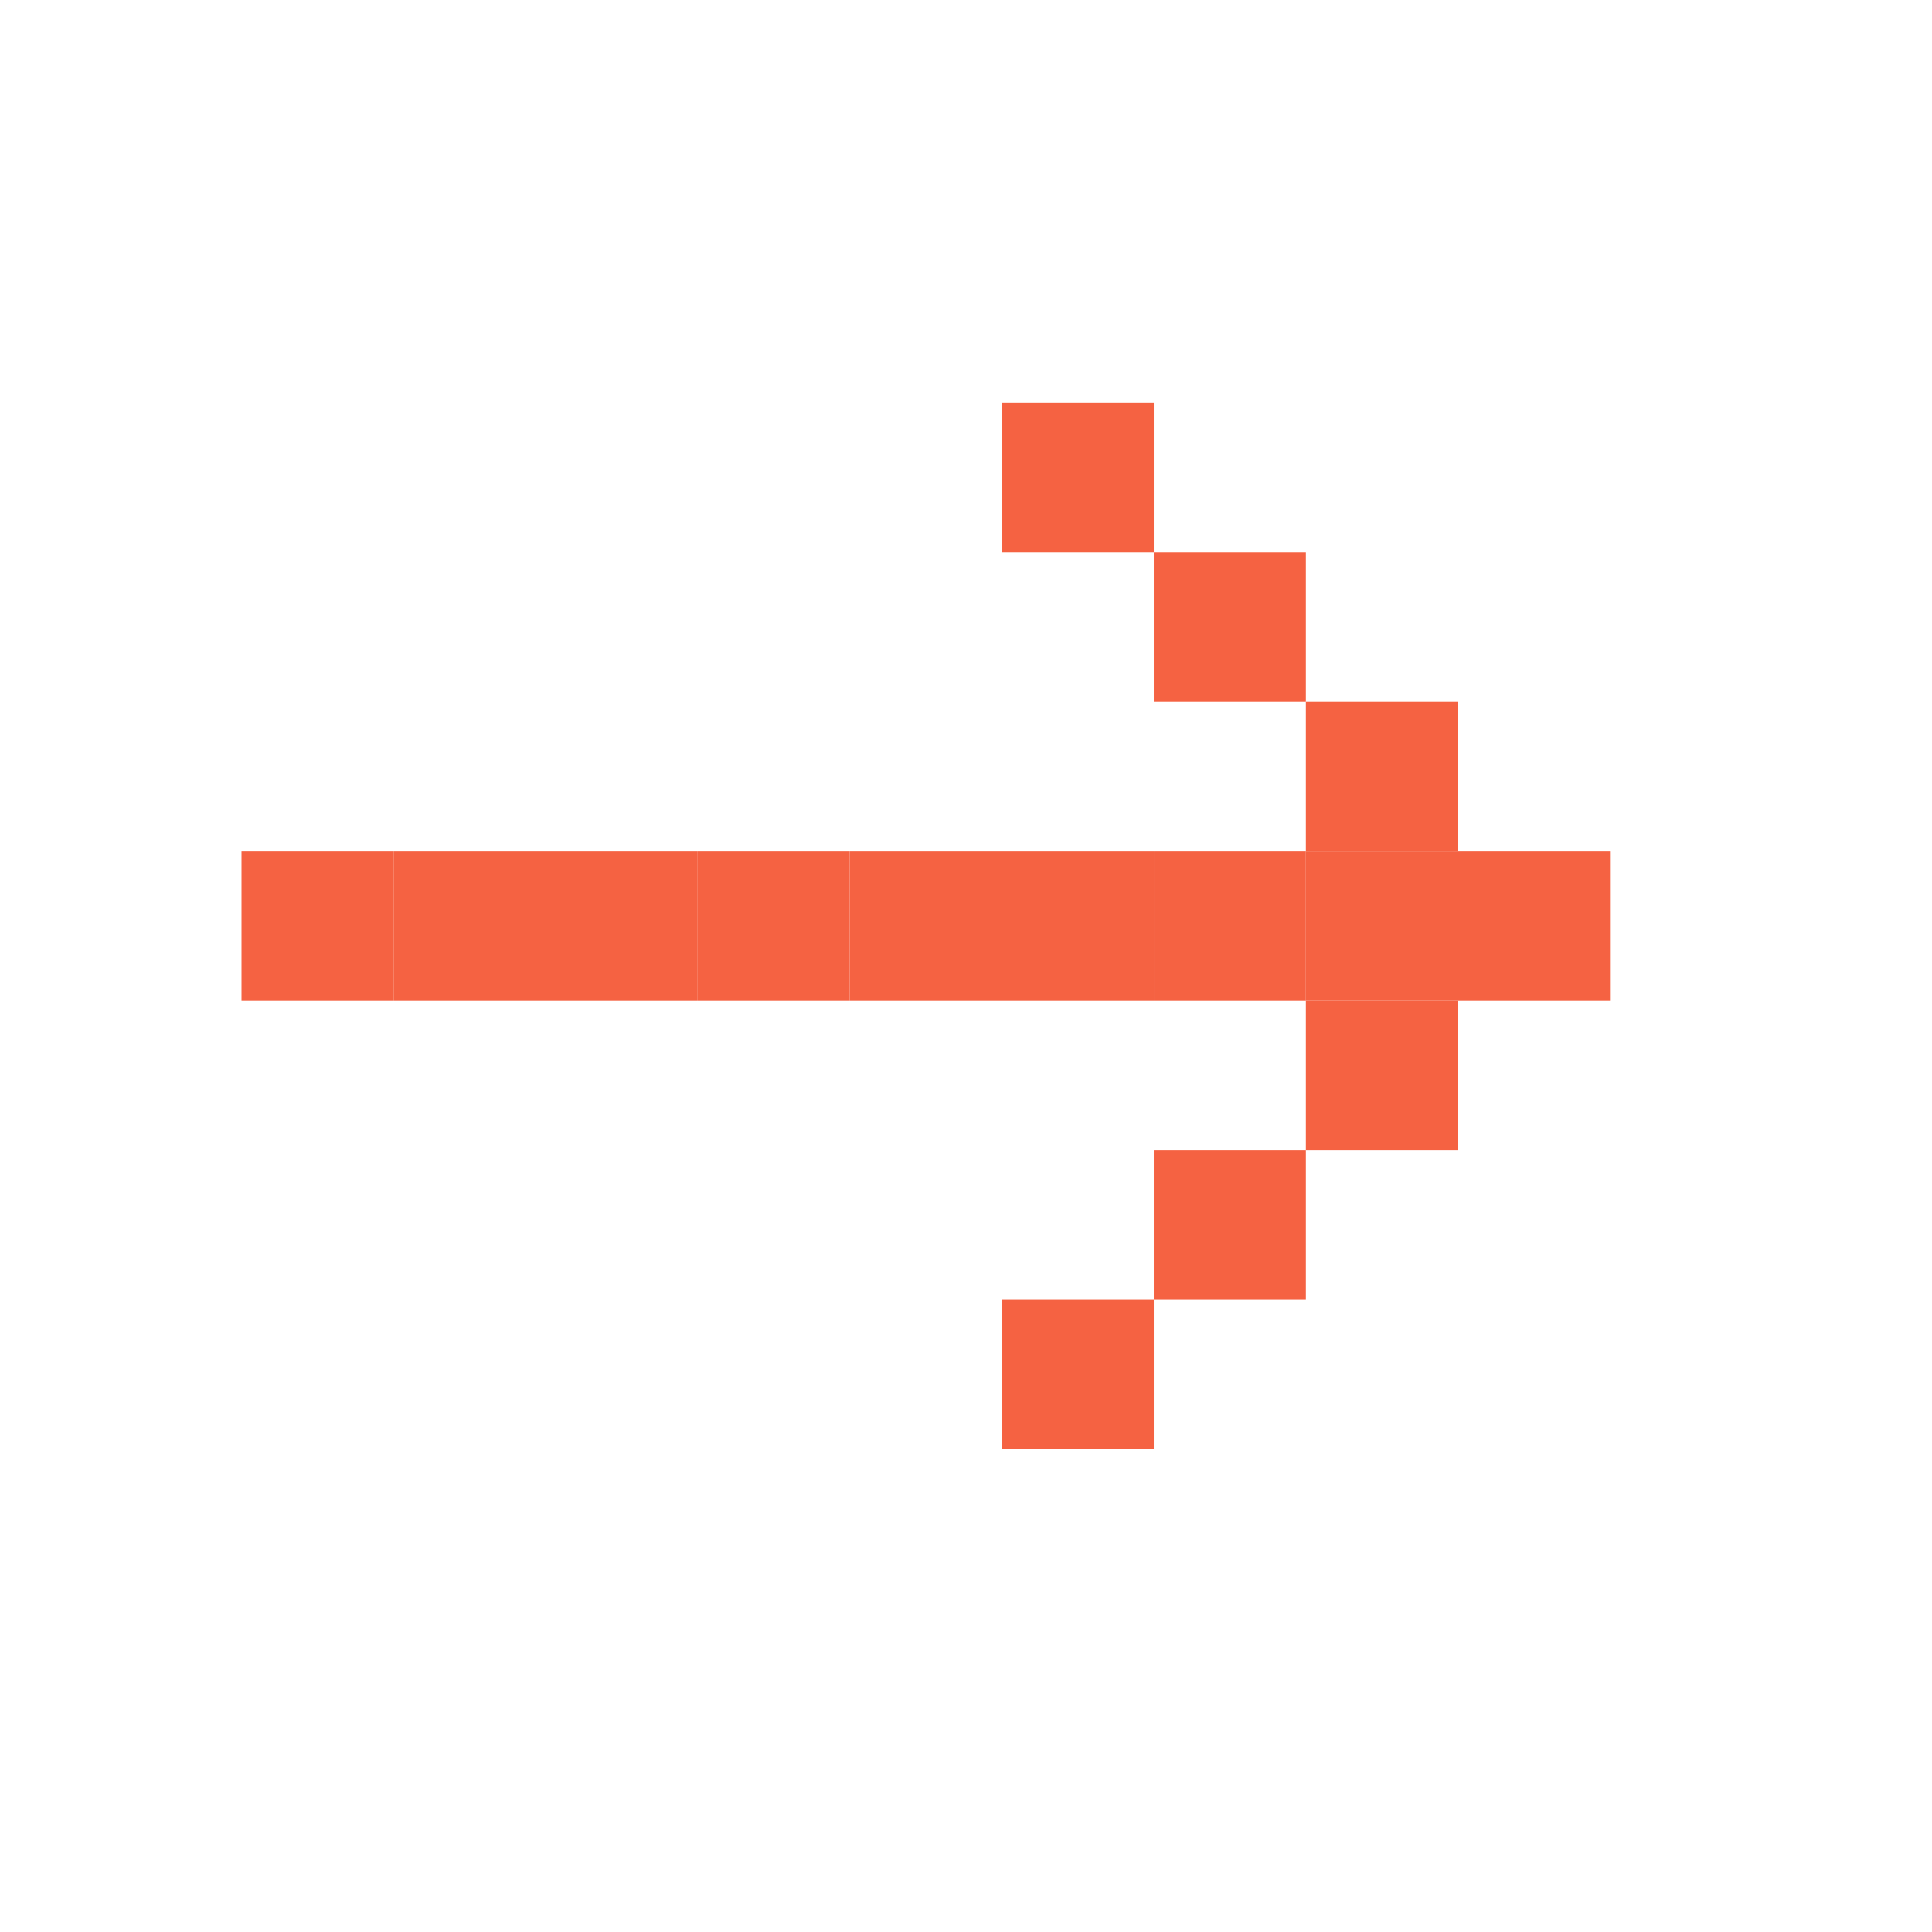
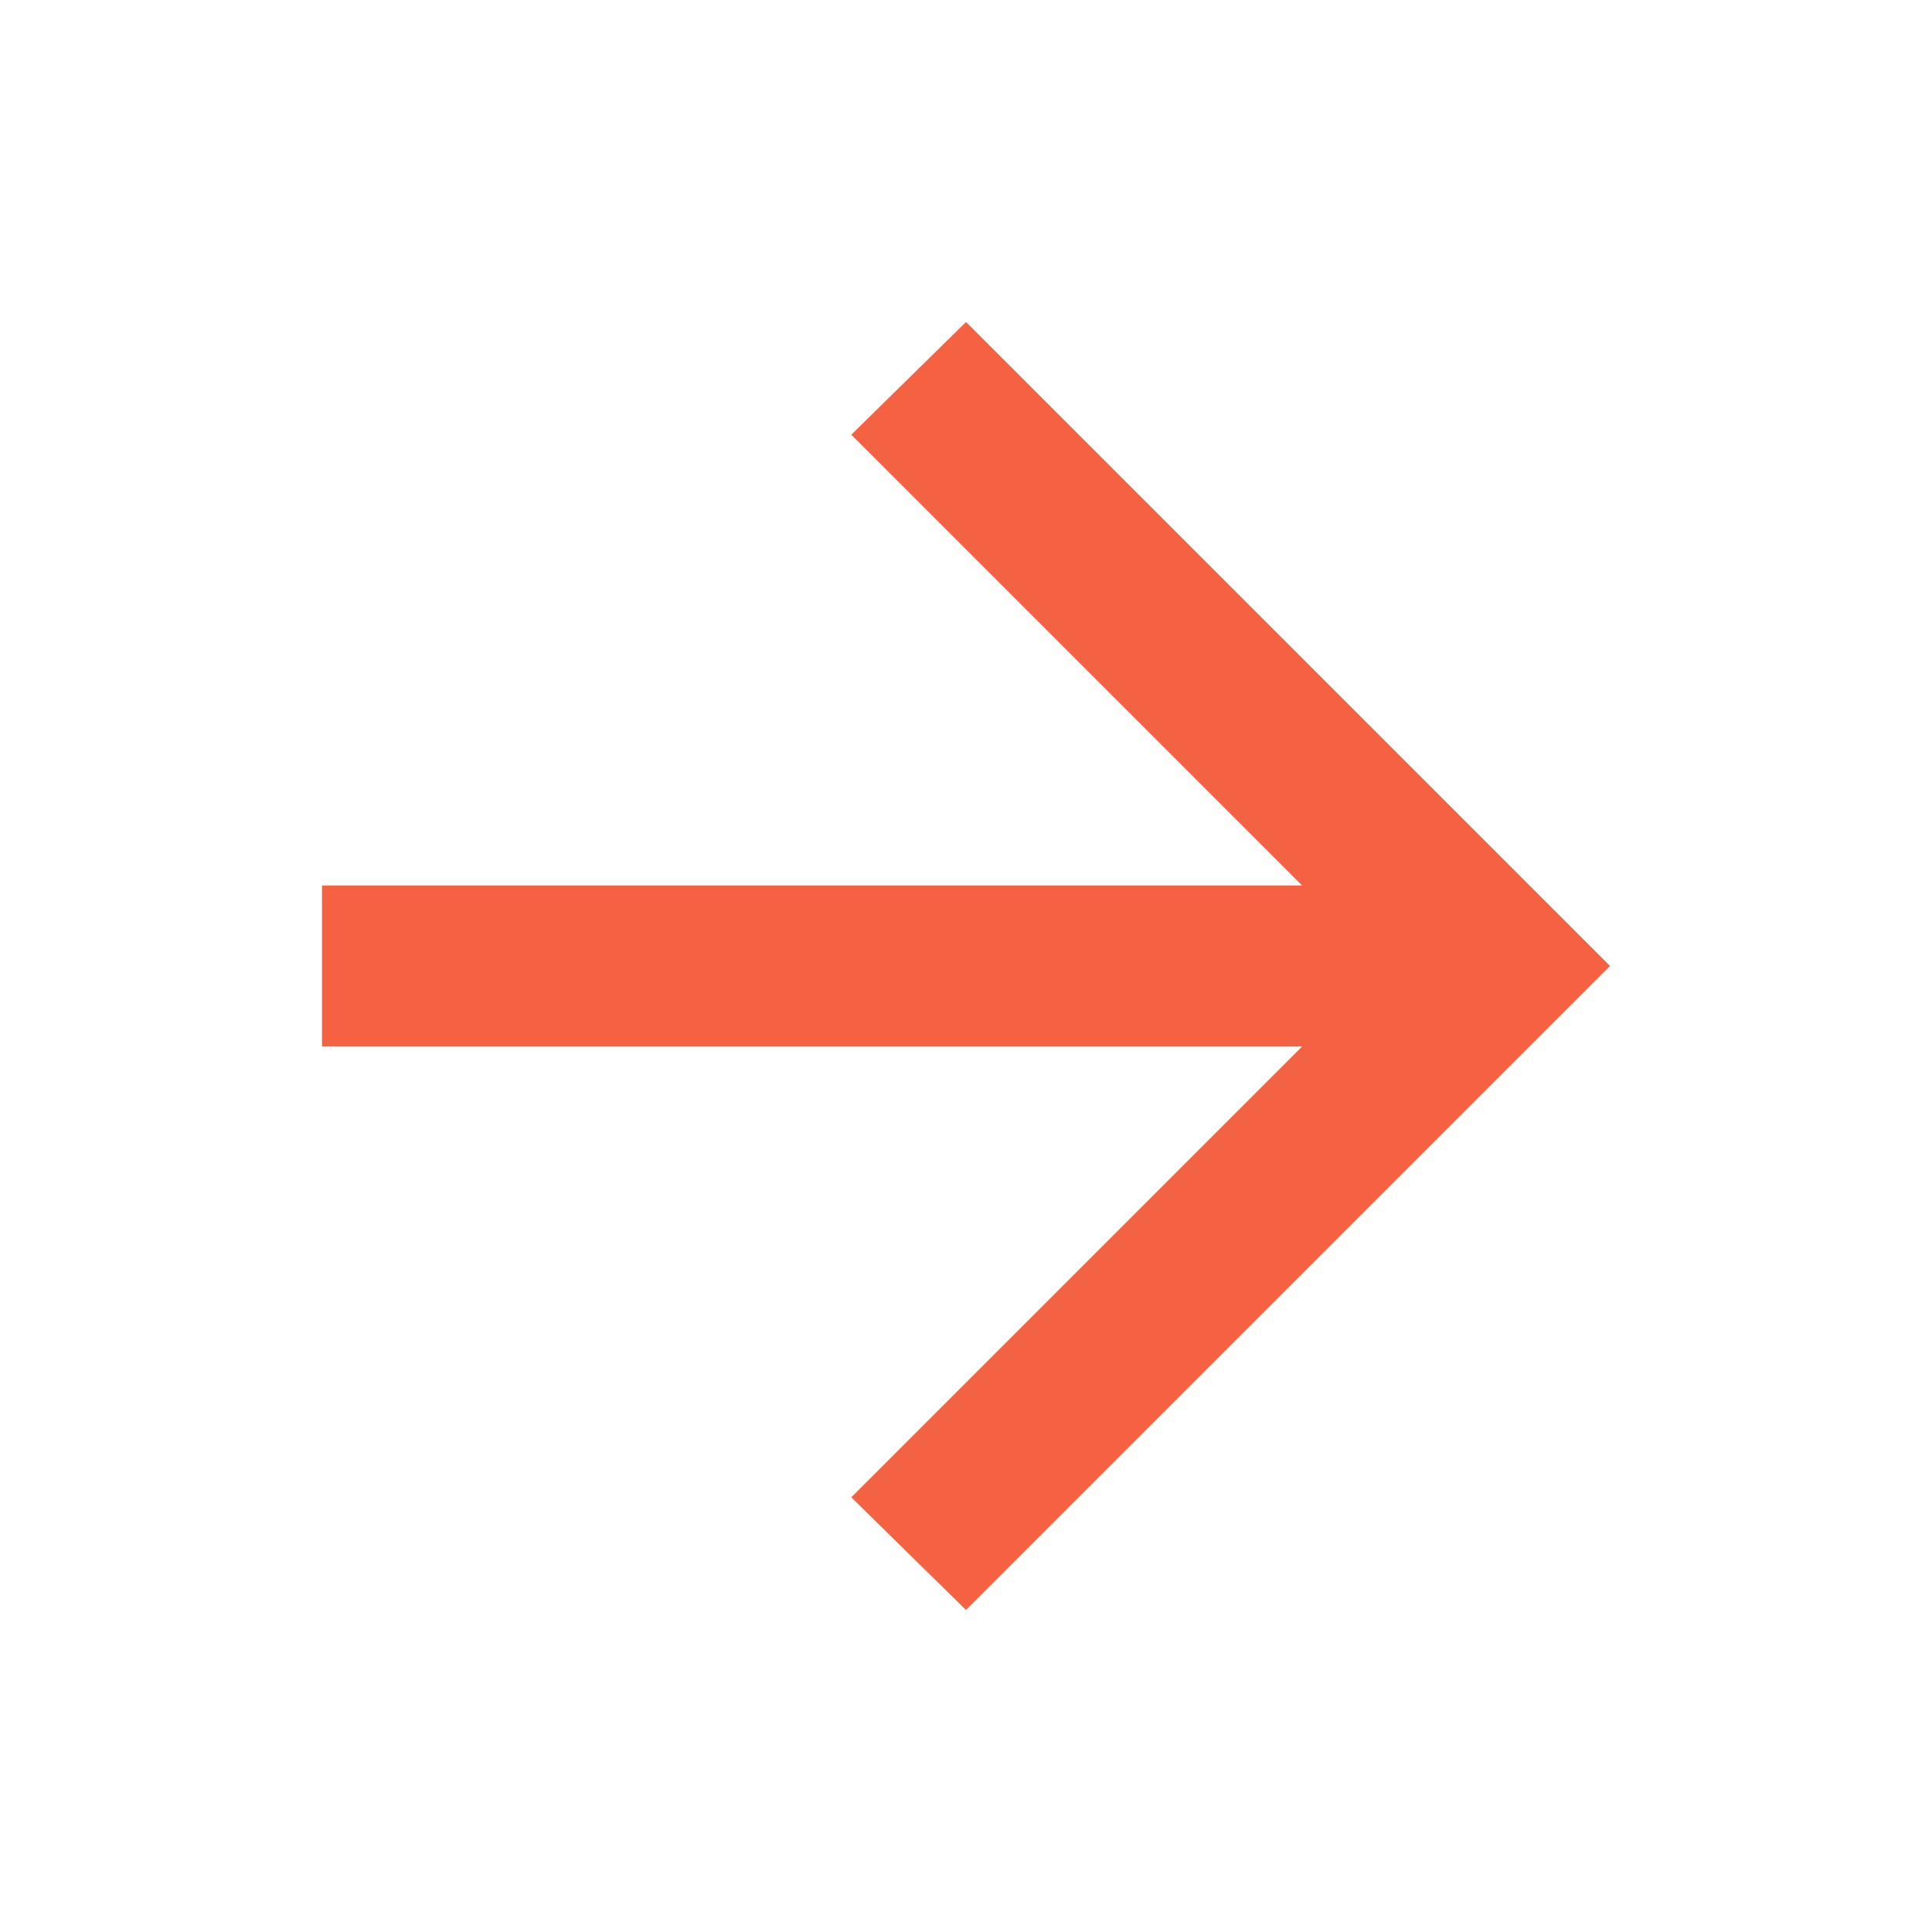
<svg xmlns="http://www.w3.org/2000/svg" width="24" height="24" viewBox="0 0 24 24" fill="none">
-   <path d="M16.222 6.857H14.333V8.714H16.222V6.857Z" fill="#F56242" />
-   <path d="M14.333 5H12.444V6.857L14.333 6.857L14.333 5Z" fill="#F56242" />
-   <path d="M14.333 16.143H12.444V18H14.333V16.143Z" fill="#F56242" />
-   <path d="M18.111 8.714L16.222 8.714L16.222 10.571H18.111V8.714Z" fill="#F56242" />
-   <path d="M4.889 10.571H3V12.429H4.889V10.571Z" fill="#F56242" />
-   <path d="M6.778 10.571H4.889V12.429H6.778V10.571Z" fill="#F56242" />
-   <path d="M8.667 10.571H6.778V12.429H8.667V10.571Z" fill="#F56242" />
-   <path d="M10.556 10.571H8.667V12.429H10.556V10.571Z" fill="#F56242" />
-   <path d="M12.444 10.571H10.556V12.429H12.444V10.571Z" fill="#F56242" />
-   <path d="M14.333 10.571H12.444V12.429H14.333V10.571Z" fill="#F56242" />
-   <path d="M16.222 10.571L14.333 10.571V12.429H16.222L16.222 10.571Z" fill="#F56242" />
-   <path d="M18.111 10.571H16.222L16.222 12.429H18.111V10.571Z" fill="#F56242" />
-   <path d="M20 10.571L18.111 10.571V12.429H20V10.571Z" fill="#F56242" />
-   <path d="M18.111 12.429H16.222L16.222 14.286H18.111V12.429Z" fill="#F56242" />
-   <path d="M16.222 14.286L14.333 14.286L14.333 16.143L16.222 16.143L16.222 14.286Z" fill="#F56242" />
+   <path d="M16.175 13H4V11H16.175L10.575 5.4L12 4L20 12L12 20L10.575 18.6L16.175 13Z" fill="#F56242" />
</svg>
